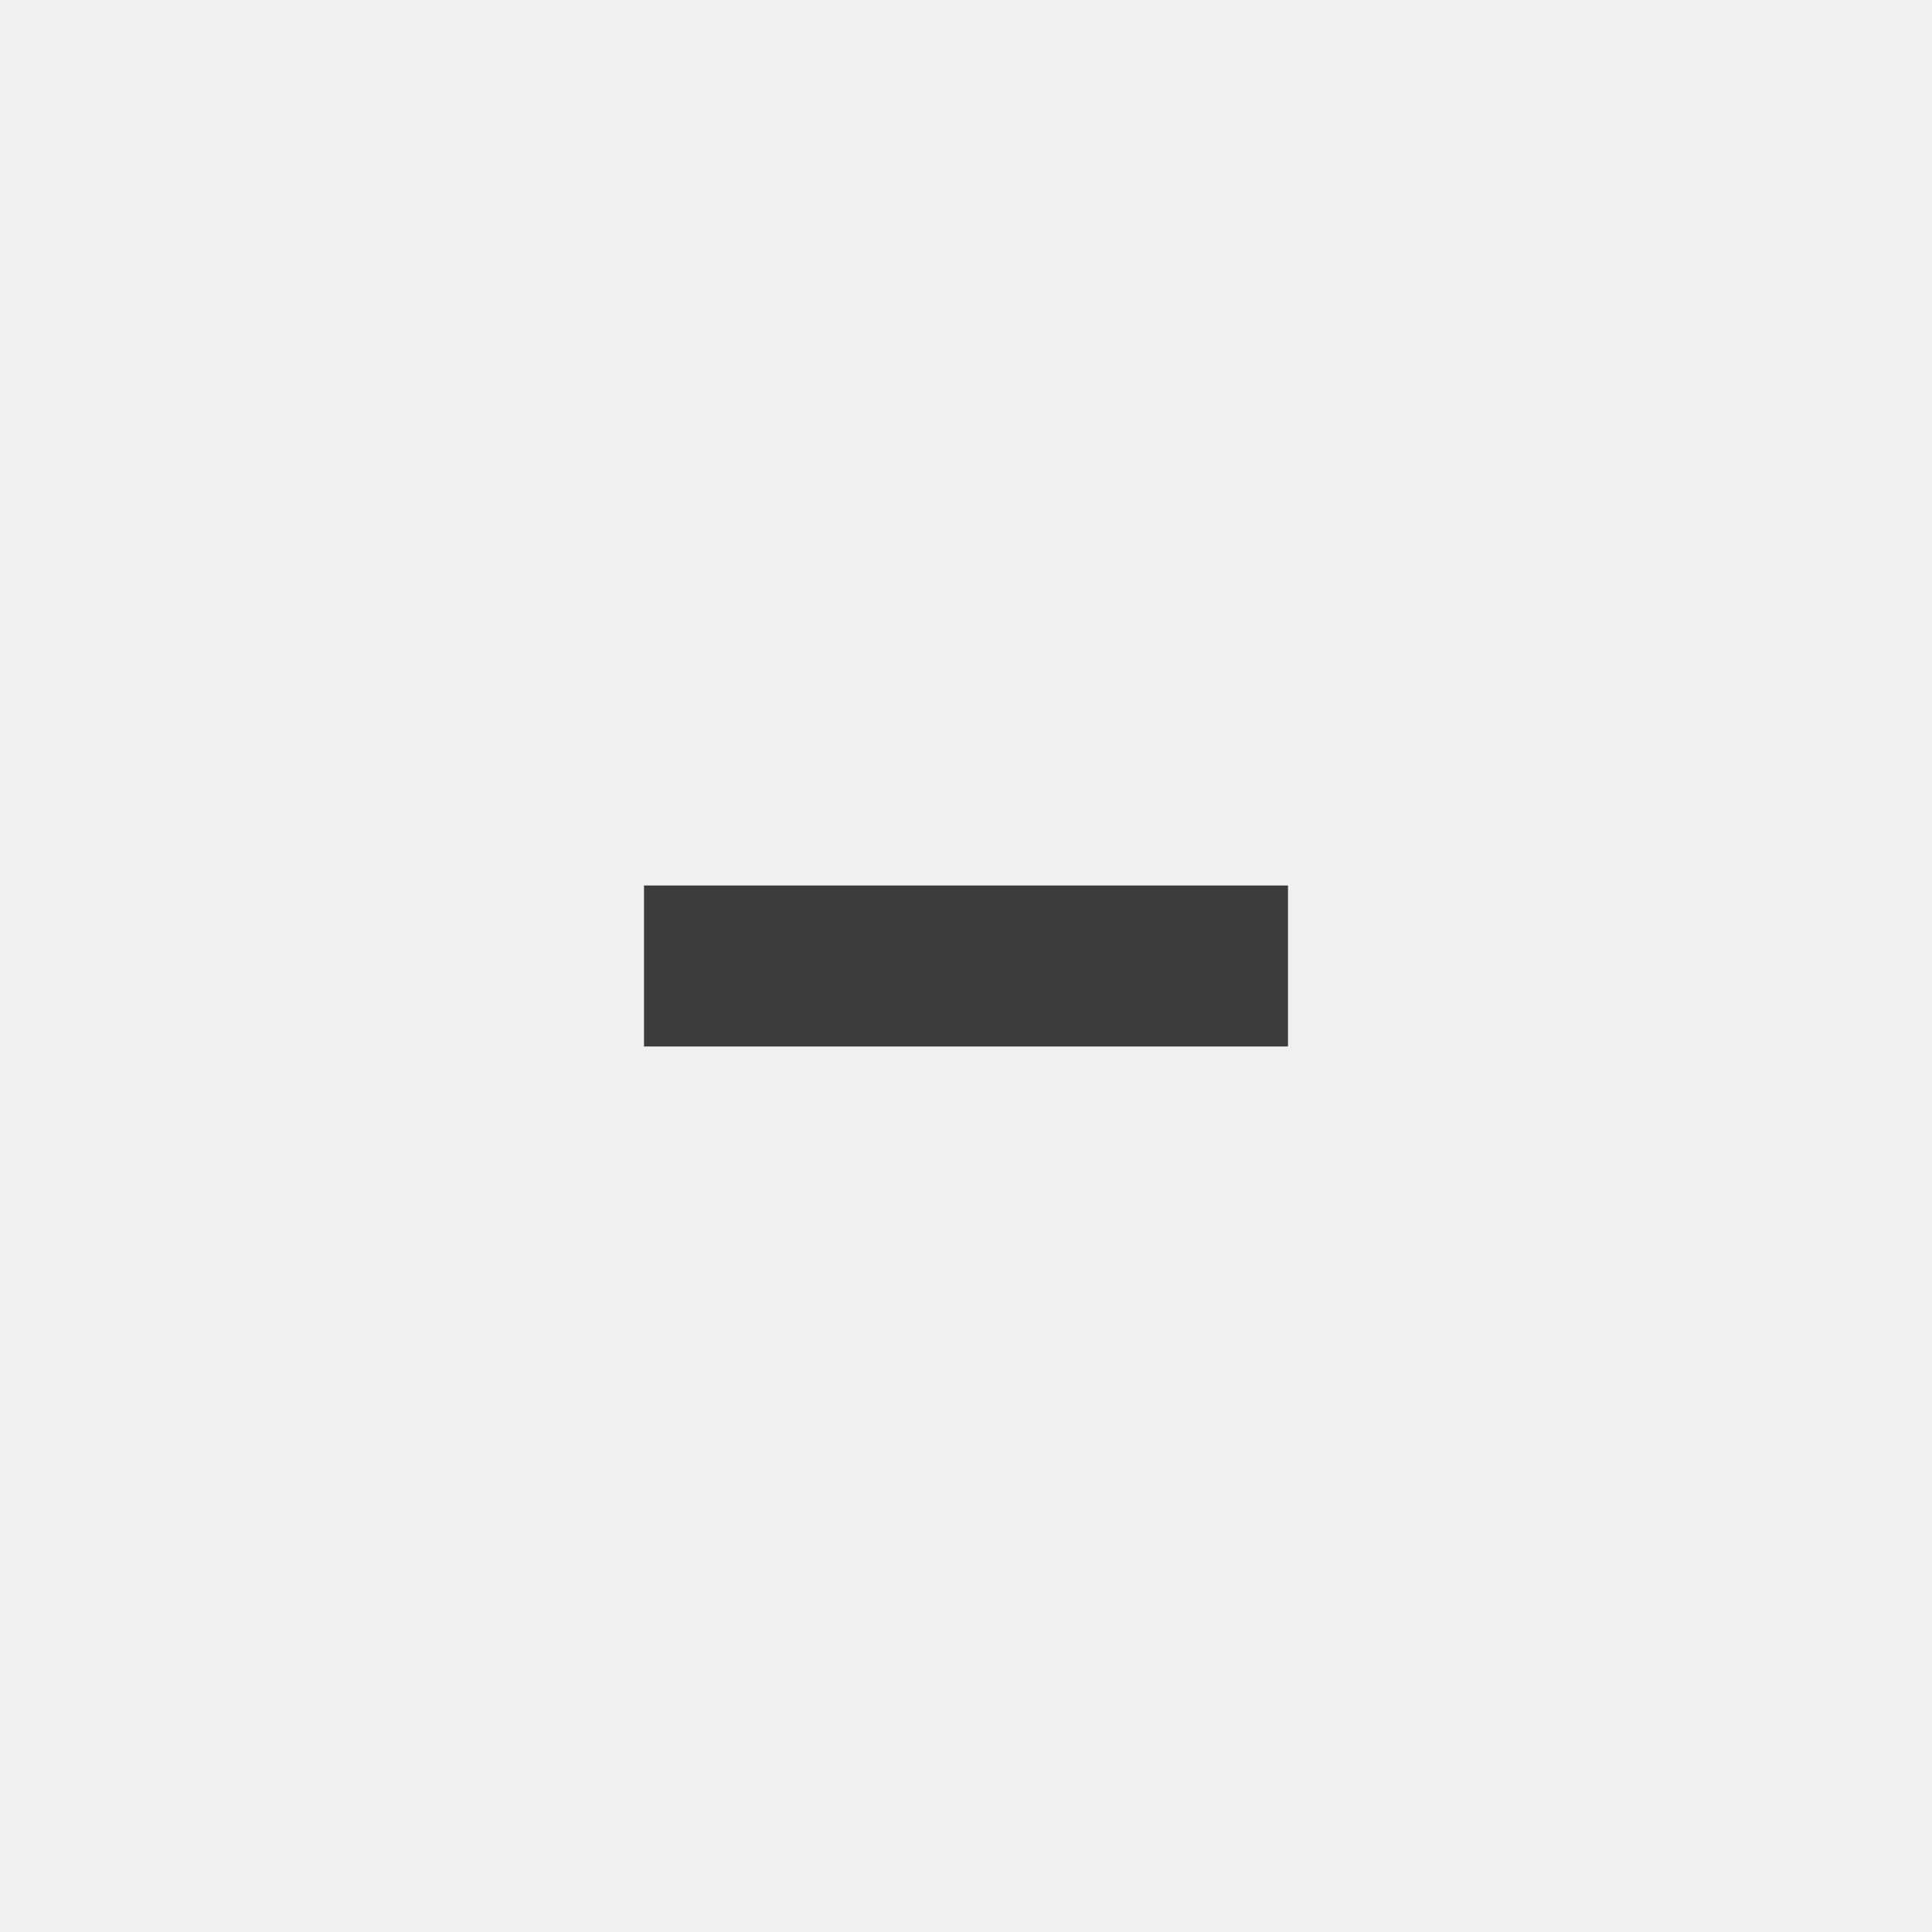
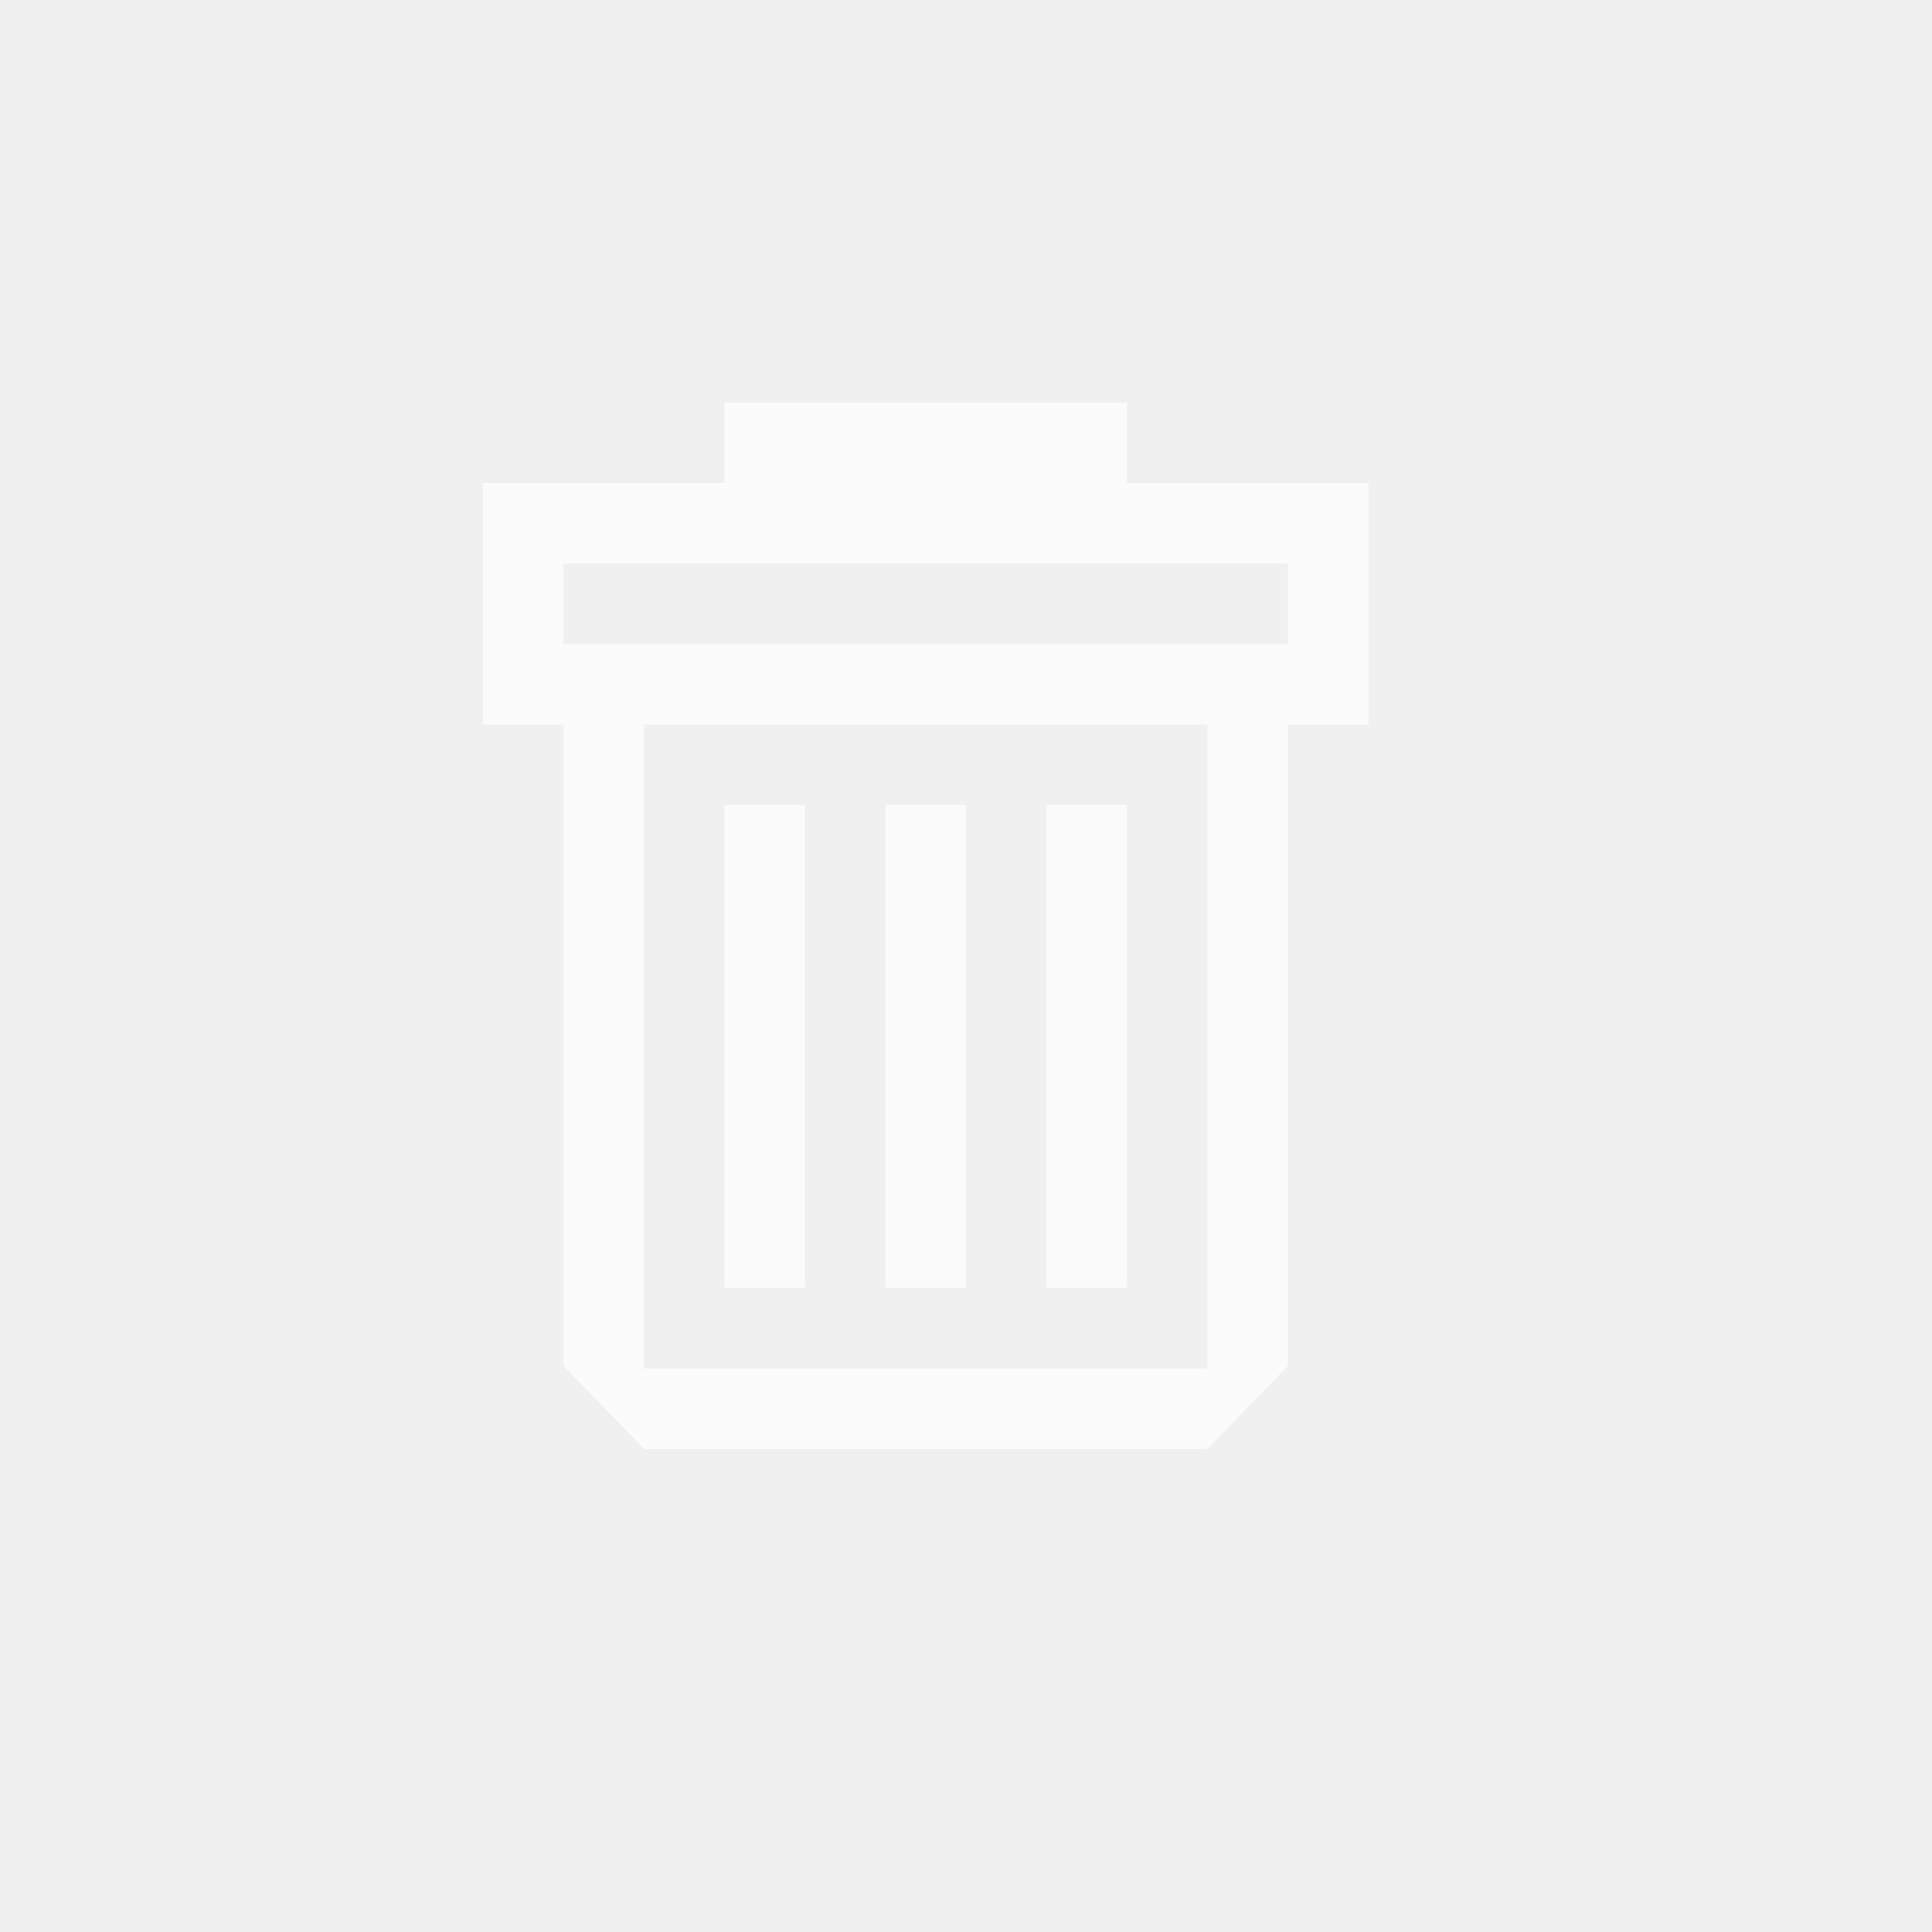
- <svg xmlns="http://www.w3.org/2000/svg" version="1.1" x="0px" y="0px" width="24" height="24" viewBox="0, 0, 24, 24">
-   <g id="remove-item" style="opacity:0.75;fill:white;">
-     <path d="M8,11 L16,11 L16,13 L8,13 z" fill="#000000" />
+ <svg xmlns="http://www.w3.org/2000/svg" version="1.1" x="0px" y="0px" width="24px" height="24px" viewBox="0 0 24 24" style="enable-background:new 0 0 24 24;" xml:space="preserve">
+   <g id="remove" style="opacity:0.75;fill:white;">
+     <path id="trash_can" style="fill-rule:evenodd;clip-rule:evenodd;" d="M12,10h-1v6h1V10z M10,10H9v6h1V10z M14,10h-1v6h1V10z    M14,6V5H9v1H6v3h1v7.966l1,1.031v-0.074V18h6.984L15,17.982v0.015l1-1.031V9h1V6H14z M15,17H8V9h7V17z M16,8H7V7h9V8z" />
  </g>
-   <defs />
</svg>
